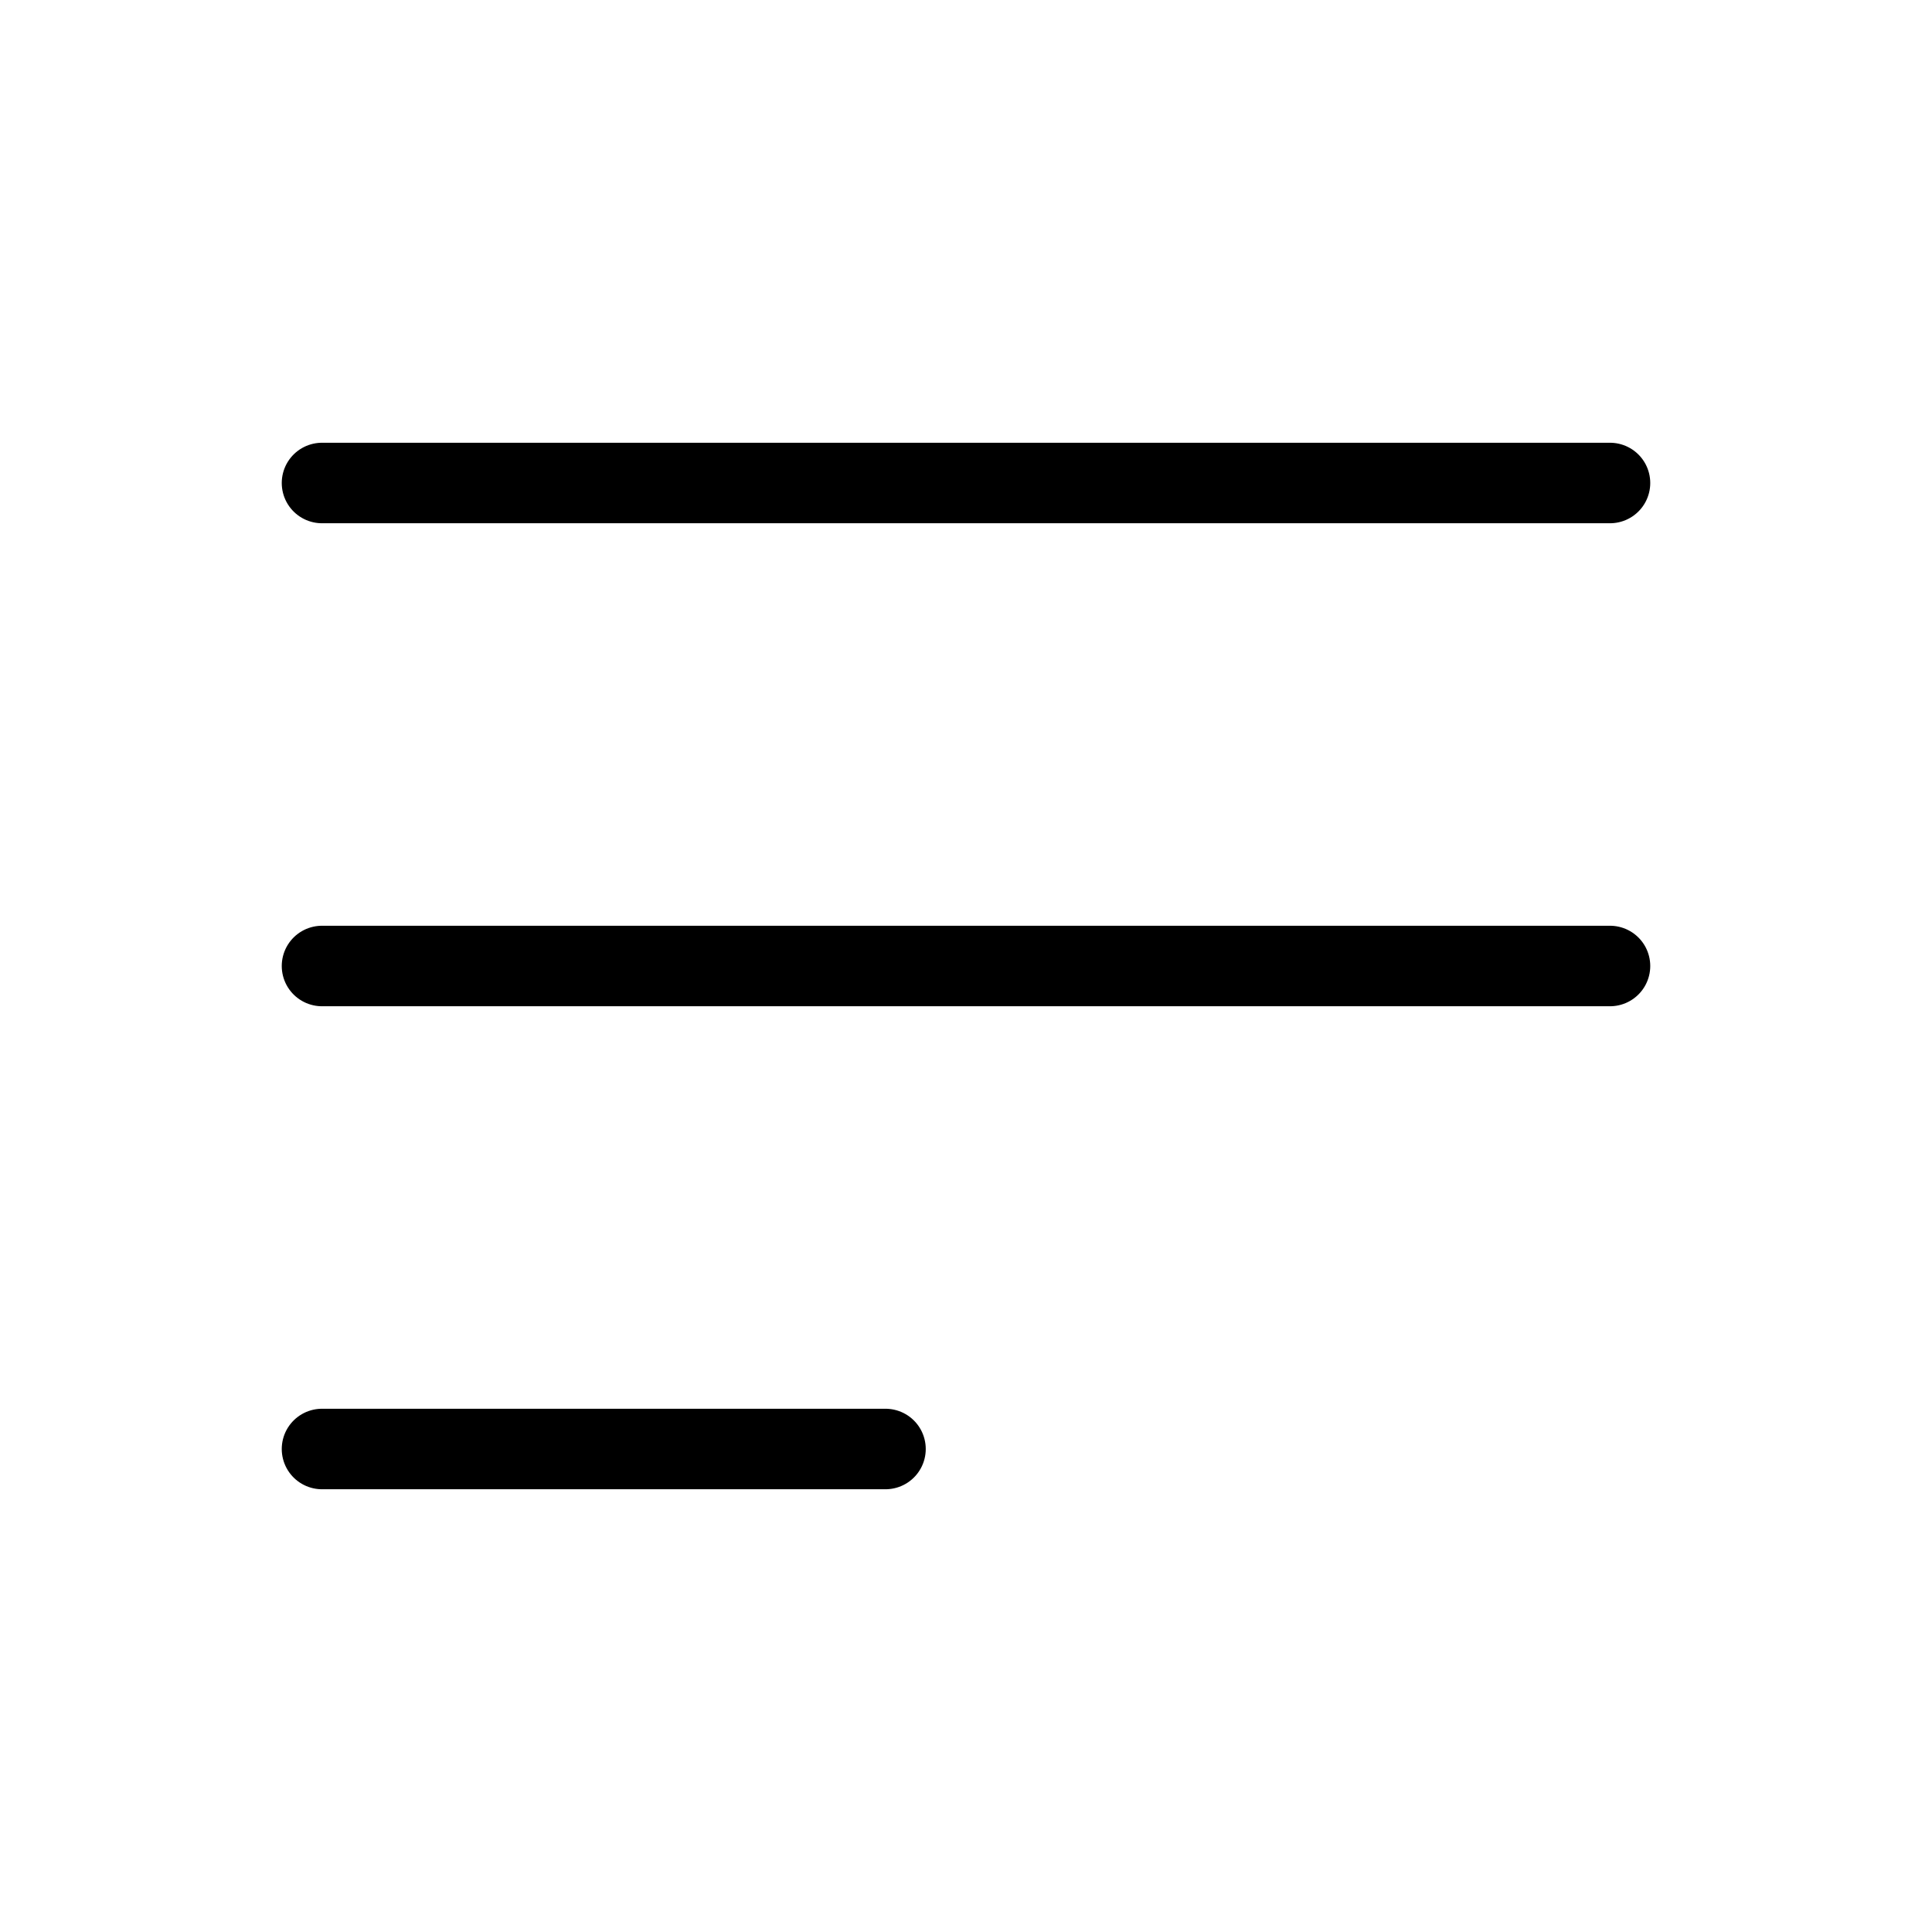
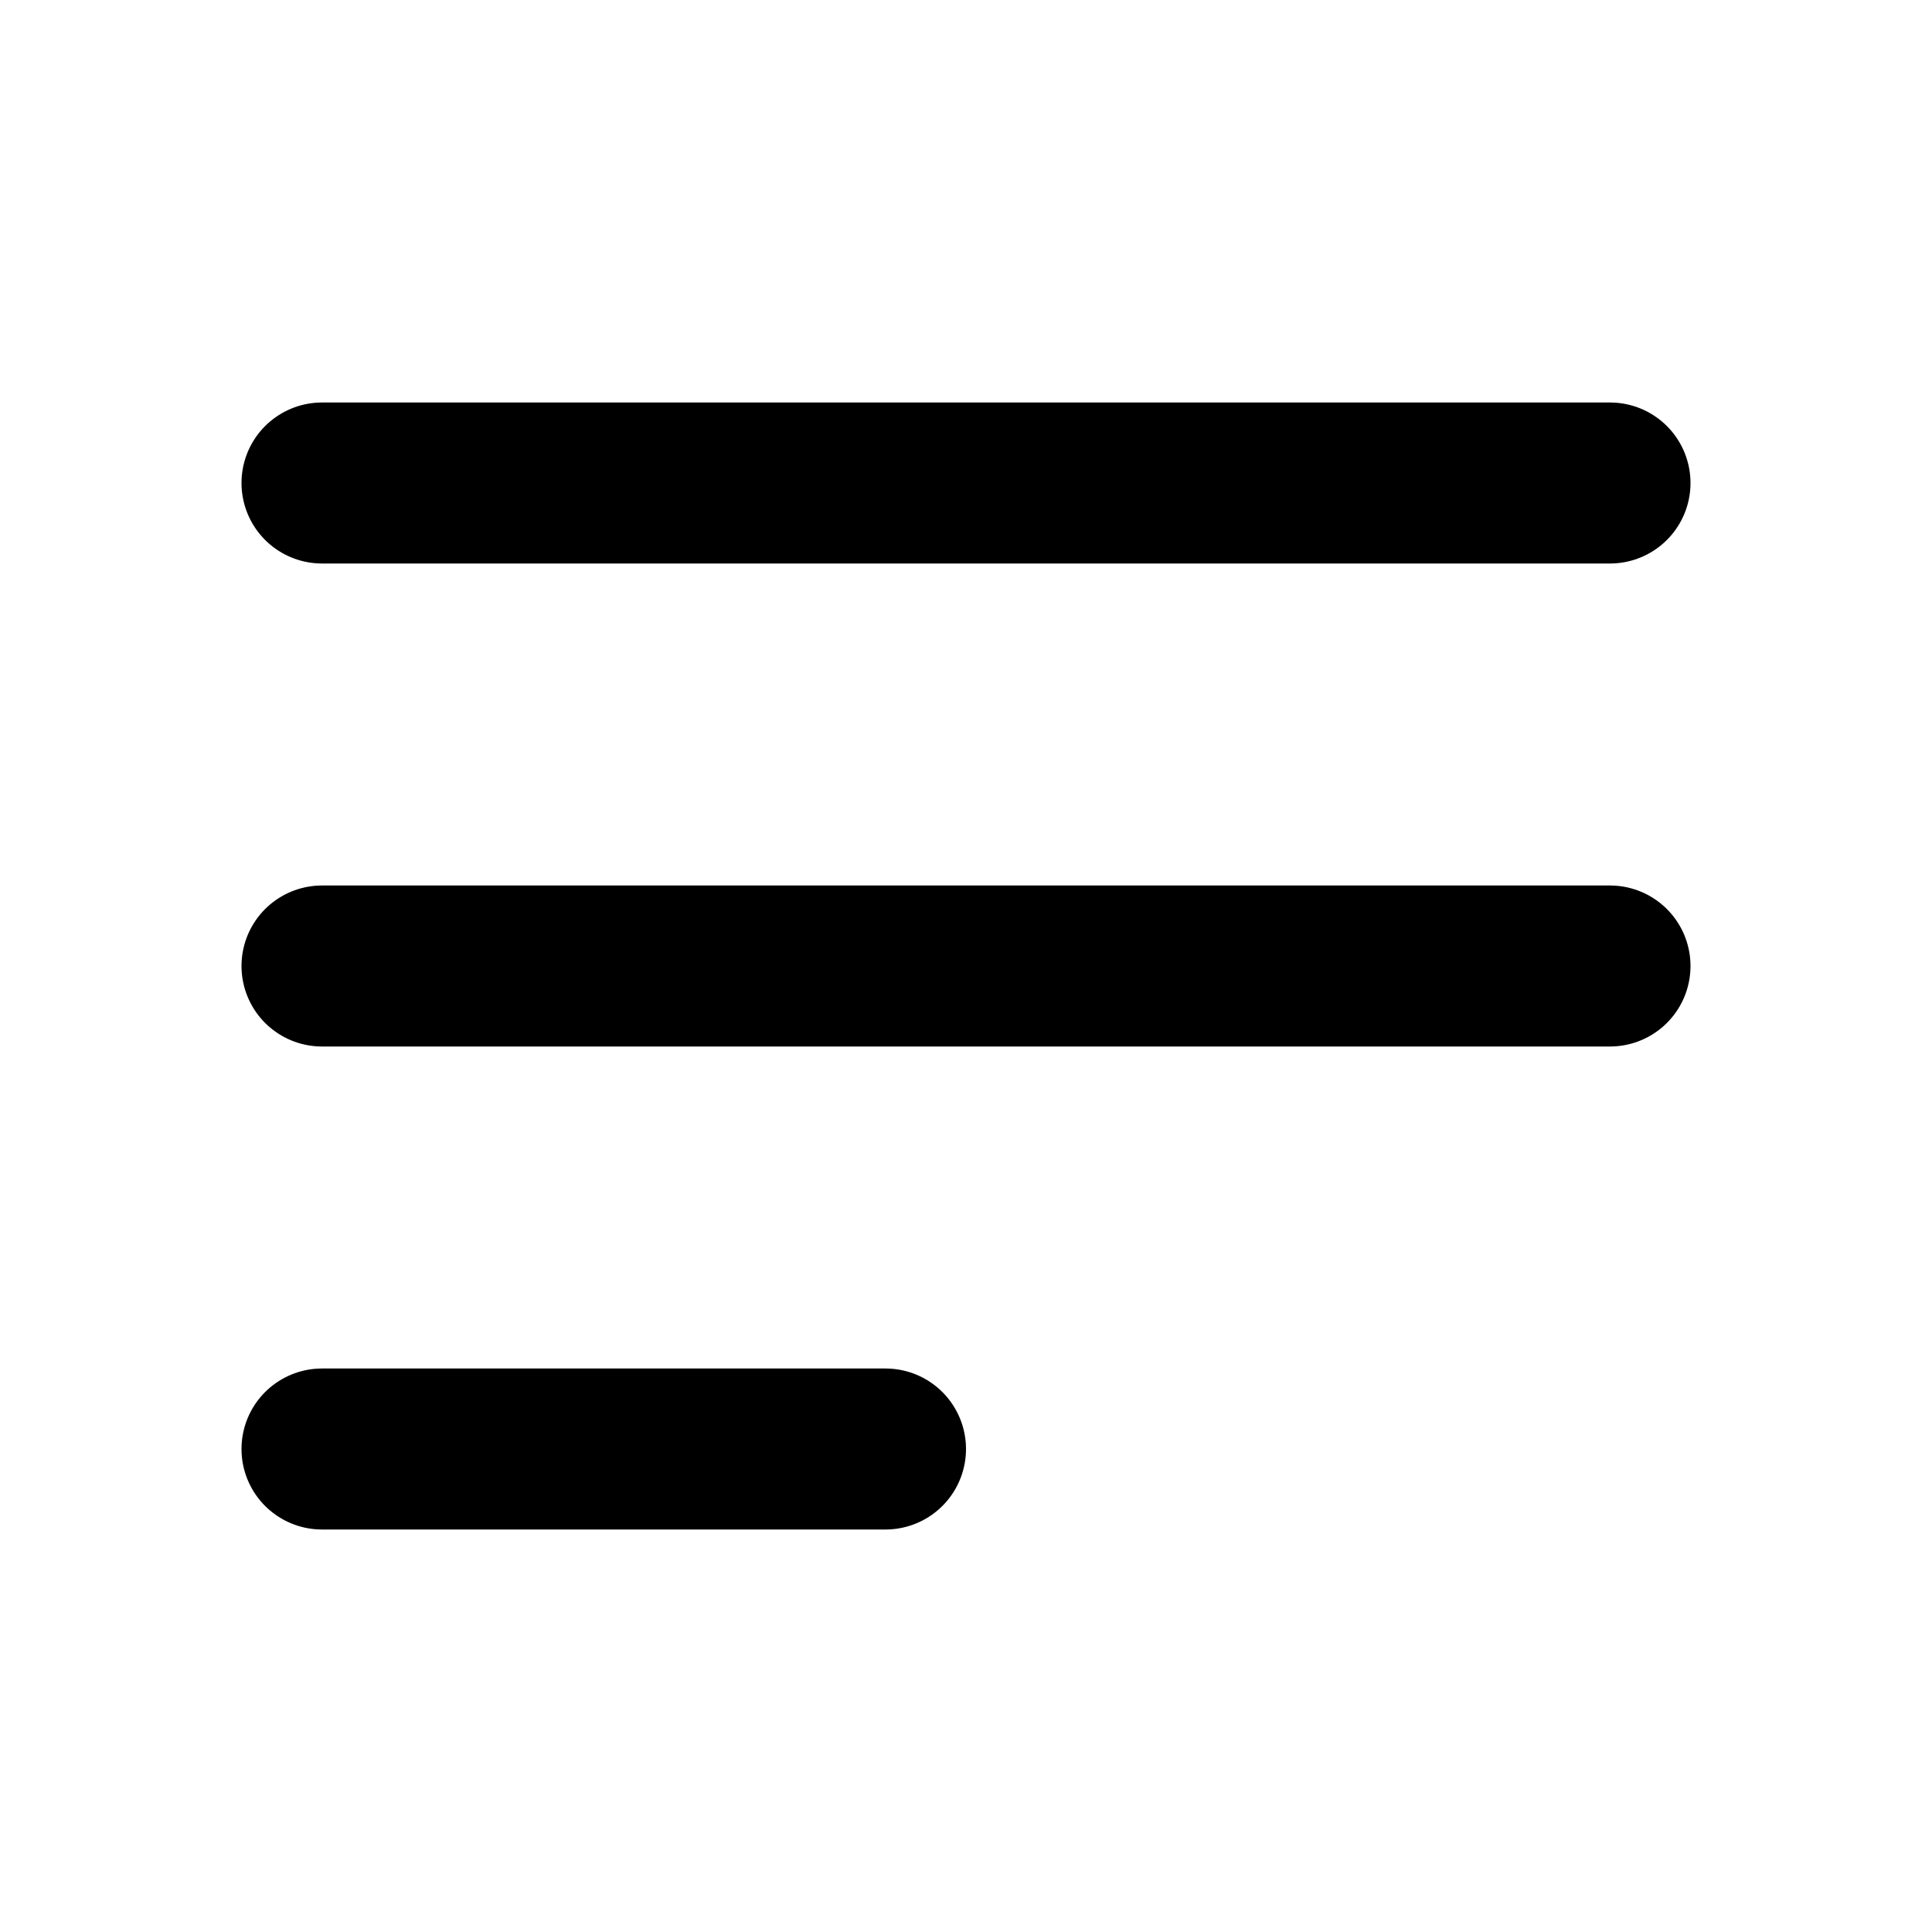
- <svg xmlns="http://www.w3.org/2000/svg" class="h-10 w-10 text-red-500 basis-1/4" fill="none" viewBox="0 0 24 24" stroke="currentColor" aria-hidden="true">
-   <path stroke-linecap="round" stroke-linejoin="round" stroke-width="1" d="M4 6h16M4 12h16M4 18h7" />
+ <svg xmlns="http://www.w3.org/2000/svg" class="h-12 w-12 text-red-500 basis-1/4" fill="none" viewBox="0 0 24 24" stroke="currentColor" aria-hidden="true">
+   <path stroke-linecap="round" stroke-linejoin="round" stroke-width="2" d="M4 6h16M4 12h16M4 18h7" />
</svg>
